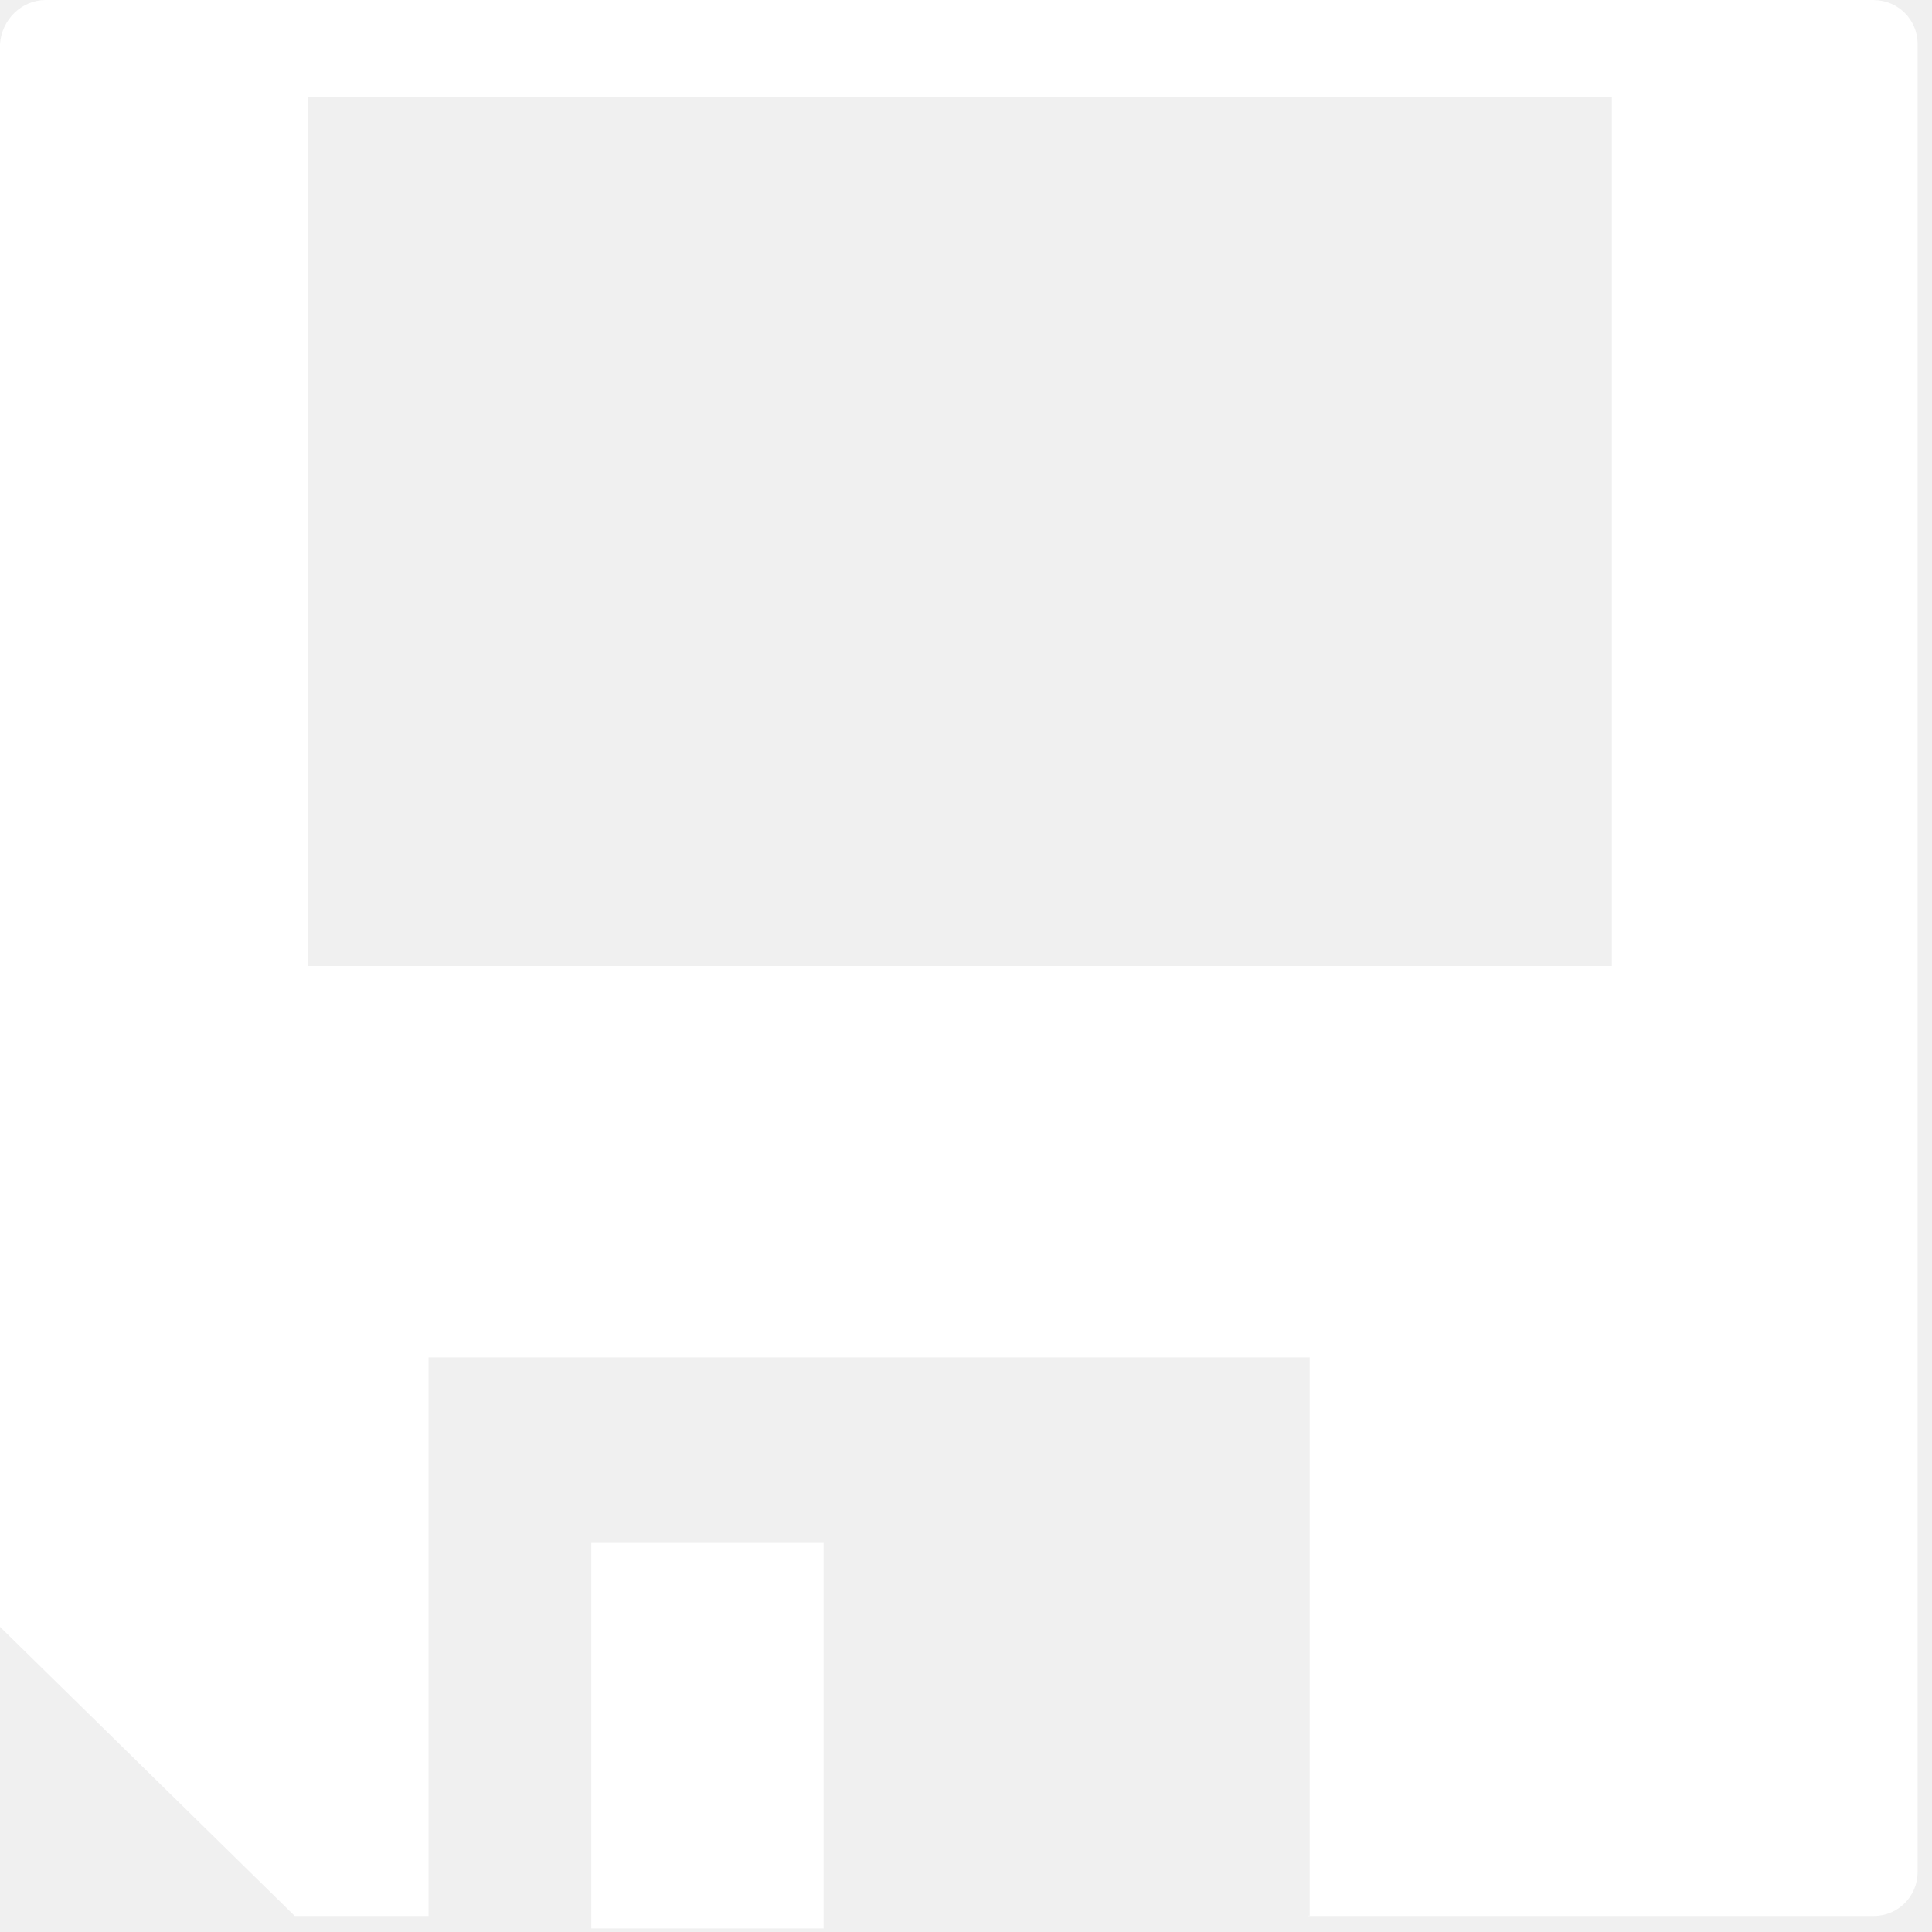
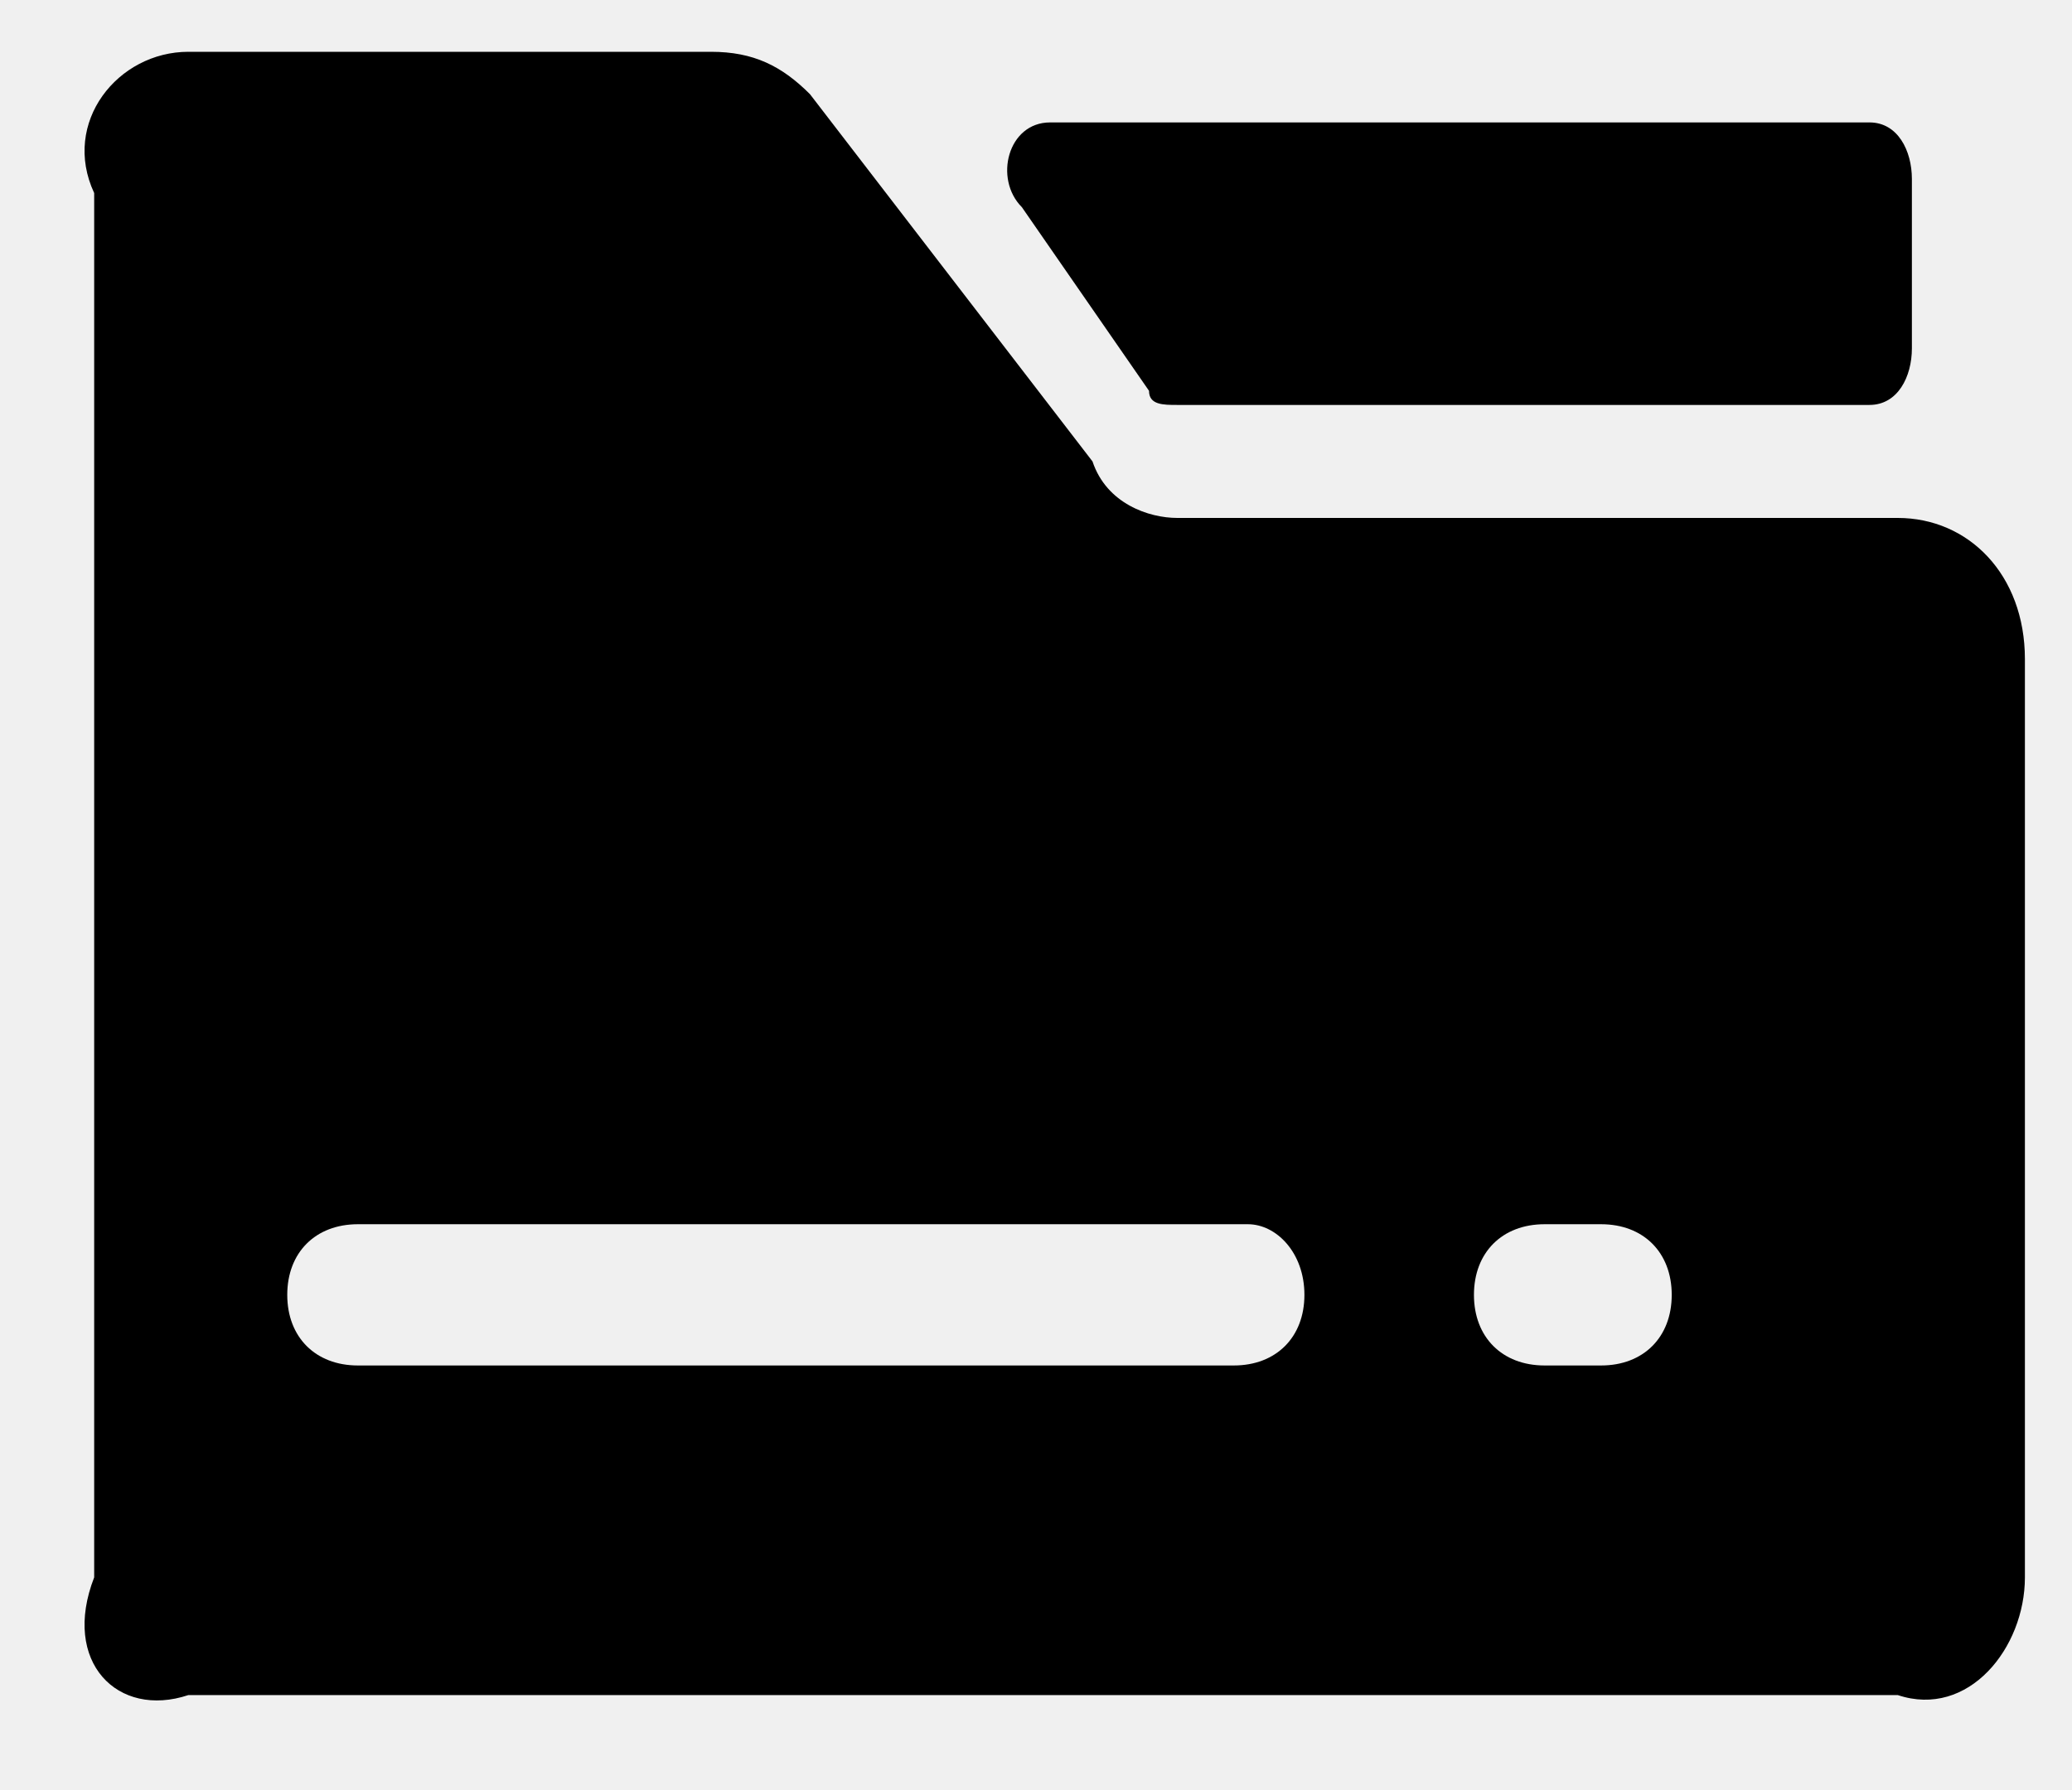
- <svg xmlns="http://www.w3.org/2000/svg" version="1.1" width="20px" height="20px">
-   <g transform="matrix(1 0 0 1 -1896 -80 )">
-     <path d="M 6.121 19.868  L 6.121 15.965  L 8.526 15.965  L 8.526 19.868  L 6.121 19.868  Z M 19.398 0  L 0.472 0  C 0.221 0.001  0.018 0.204  0 0.454  L 0 16.841  L 3.051 19.834  L 4.436 19.834  L 4.436 19.831  L 4.436 19.157  L 4.436 14.051  L 13.558 14.051  L 13.558 19.831  L 13.544 19.831  L 13.544 19.834  L 19.398 19.834  C 19.648 19.834  19.851 19.631  19.851 19.38  L 19.851 0.454  C 19.851 0.204  19.648 0.001  19.398 0.001  Z M 16.686 9.982  L 16.686 10  L 3.184 10  L 3.184 1  L 16.686 1  L 16.686 9.982  Z M 6.121 19.963  L 6.121 19.831  L 8.526 19.831  L 8.526 19.963  L 6.121 19.963  Z " fill-rule="nonzero" fill="#ffffff" stroke="none" transform="matrix(1 0 0 1 1896 80 )" />
+ <svg xmlns="http://www.w3.org/2000/svg" version="1.1" width="22px" height="19px">
+   <g transform="matrix(1 0 0 1 -1544 -5434 )">
+     <path d="M 12.2 4.15  C 12.2 4.3  12.35 4.3  12.5 4.3  L 19.85 4.3  C 20.15 4.3  20.3 4  20.3 3.7  L 20.3 1.9  C 20.3 1.6  20.15 1.3  19.85 1.3  L 11.15 1.3  C 10.7 1.3  10.55 1.9  10.85 2.2  L 12.2 4.15  Z M 21.5 7  C 21.5 6.1  20.9 5.5  20.15 5.5  L 12.5 5.5  C 12.2 5.5  11.75 5.35  11.6 4.9  L 8.6 1  C 8.3 0.7  8 0.55  7.55 0.55  L 2 0.55  C 1.25 0.55  0.65 1.3  1 2.05  L 1 16.75  C 0.65 17.65  1.25 18.25  2 18  L 20.15 18  C 20.9 18.25  21.5 17.5  21.5 16.75  L 21.5 7  Z M 13.25 13  C 13.55 13  13.85 13.3  13.85 13.75  C 13.85 14.2  13.55 14.5  13.1 14.5  L 3.8 14.5  C 3.35 14.5  3.05 14.2  3.05 13.75  C 3.05 13.3  3.35 13  3.8 13  L 13.25 13  Z M 17 13  C 17.45 13  17.75 13.3  17.75 13.75  C 17.75 14.2  17.45 14.5  17 14.5  L 16.4 14.5  C 15.95 14.5  15.65 14.2  15.65 13.75  C 15.65 13.3  15.95 13  16.4 13  L 17 13  Z " fill-rule="nonzero" fill="#000000" stroke="none" transform="matrix(1 0 0 1 1544 5434 )" />
  </g>
</svg>
